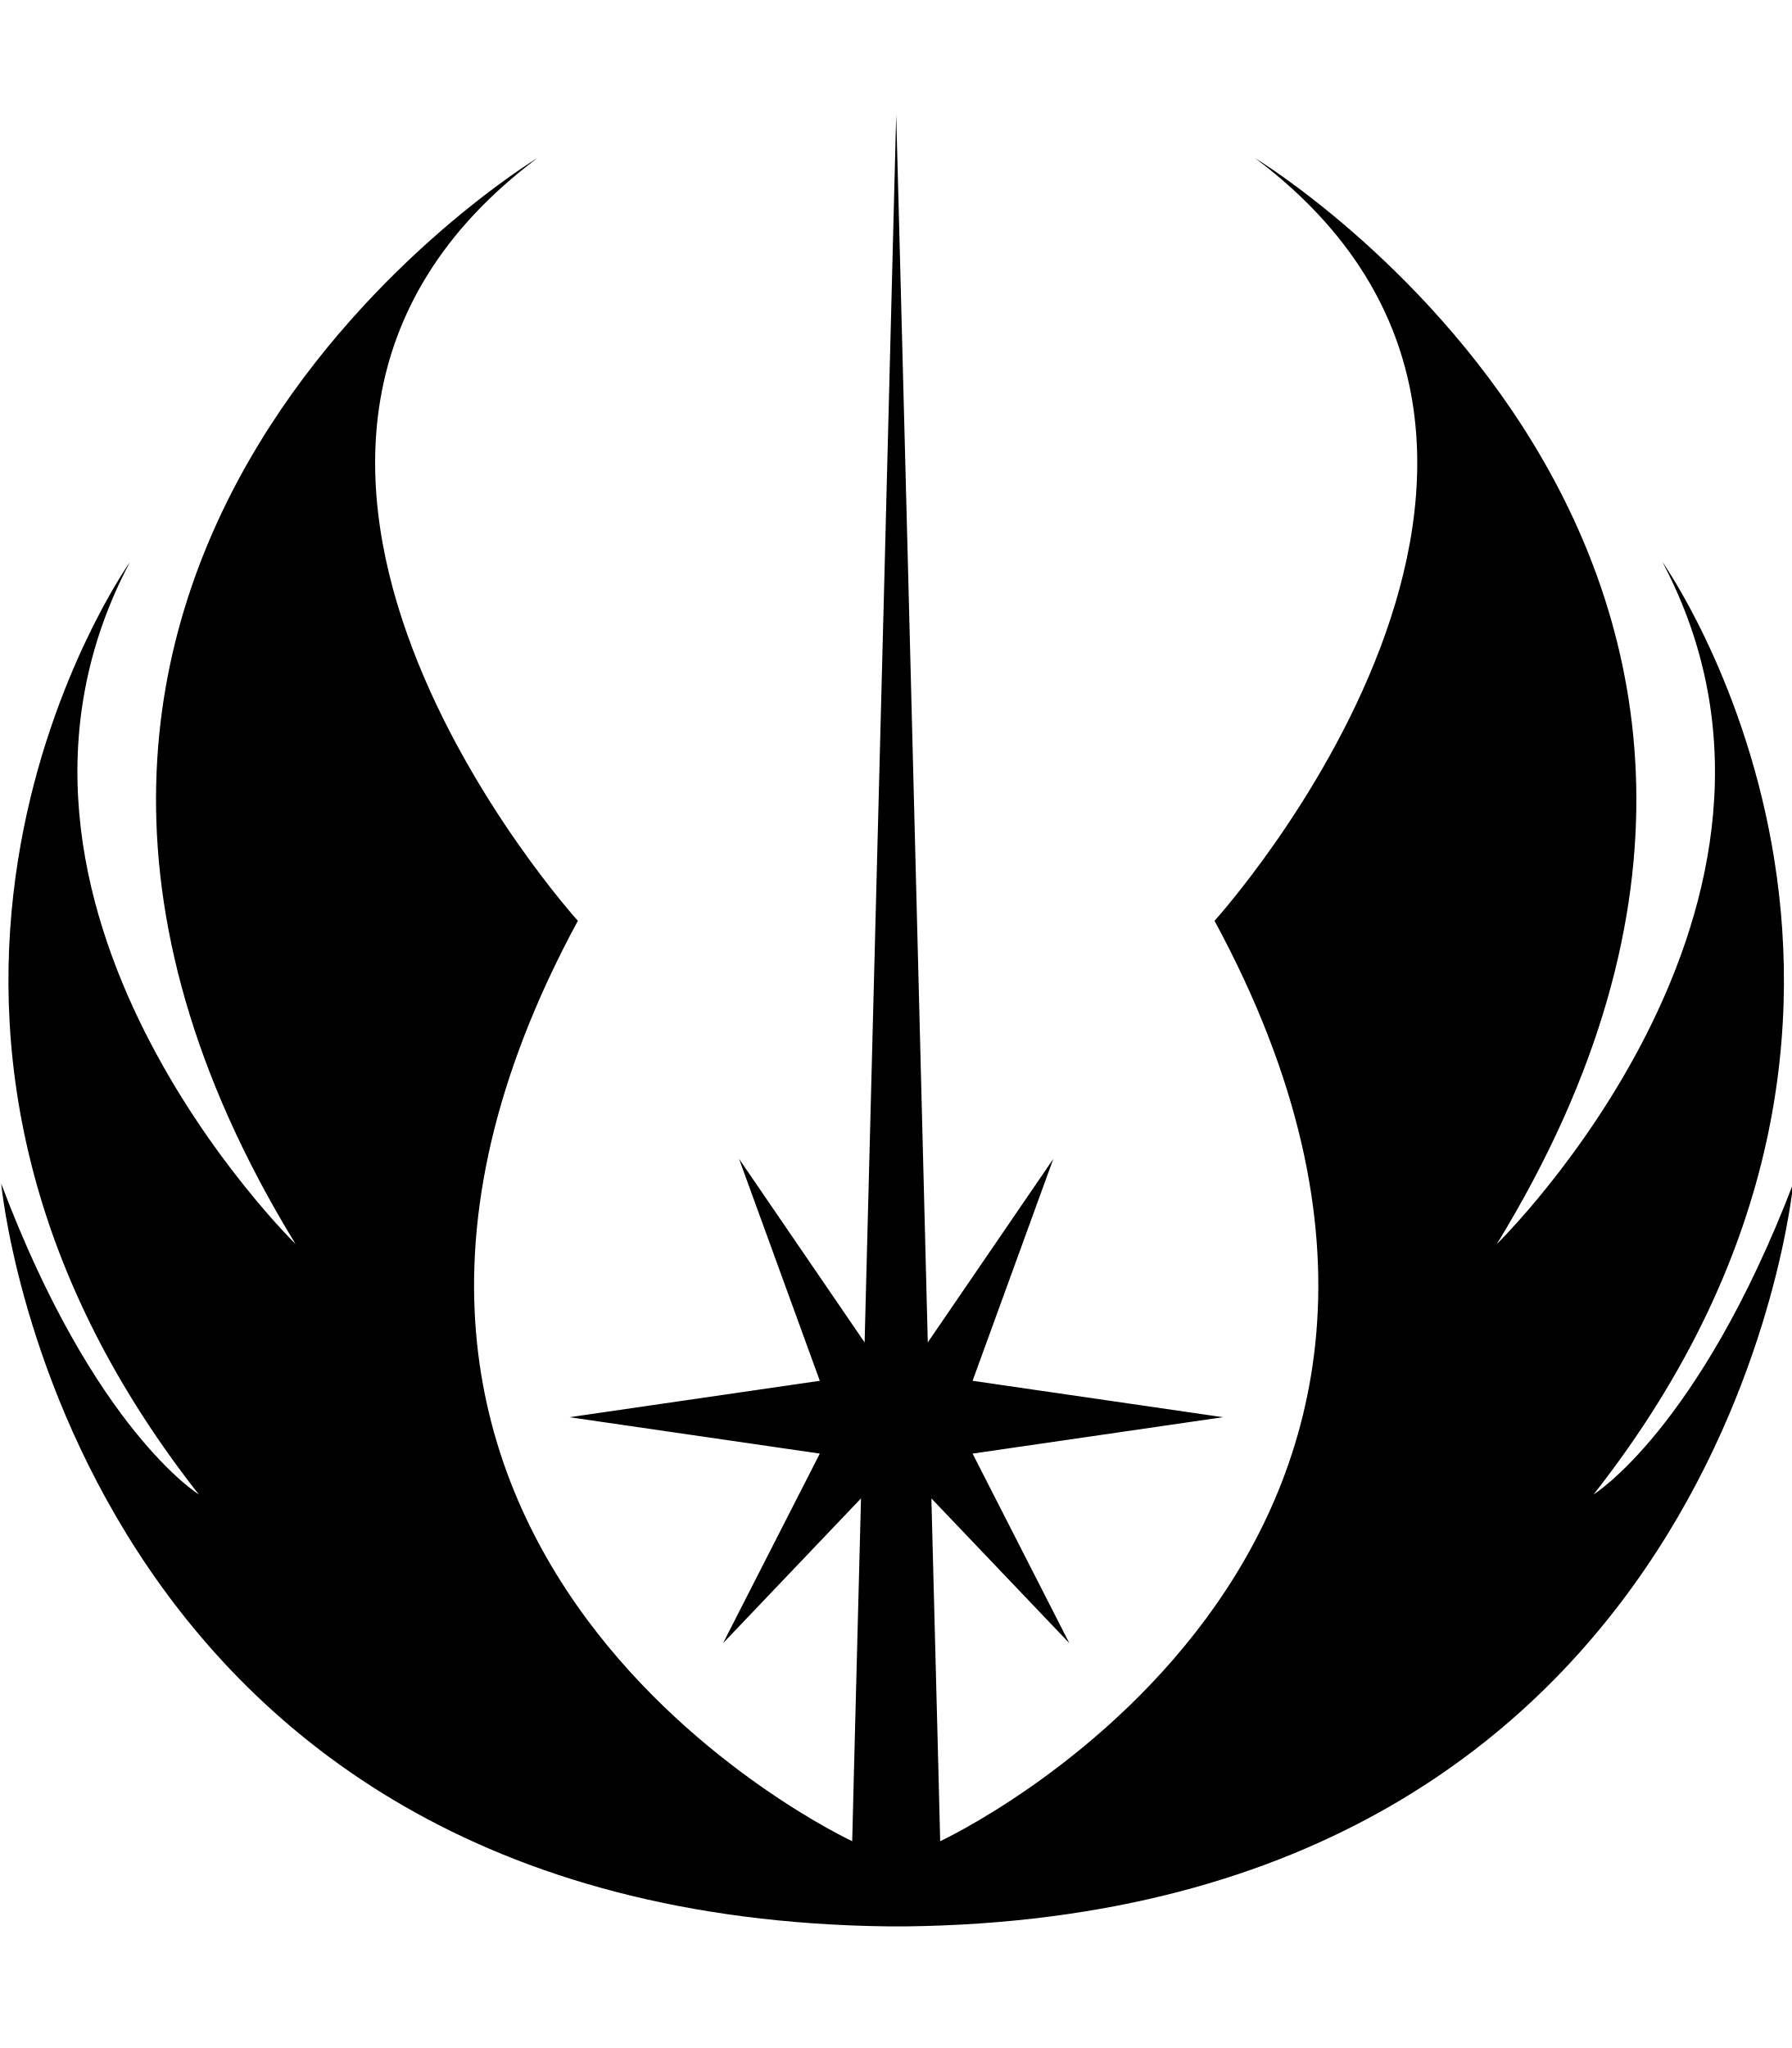
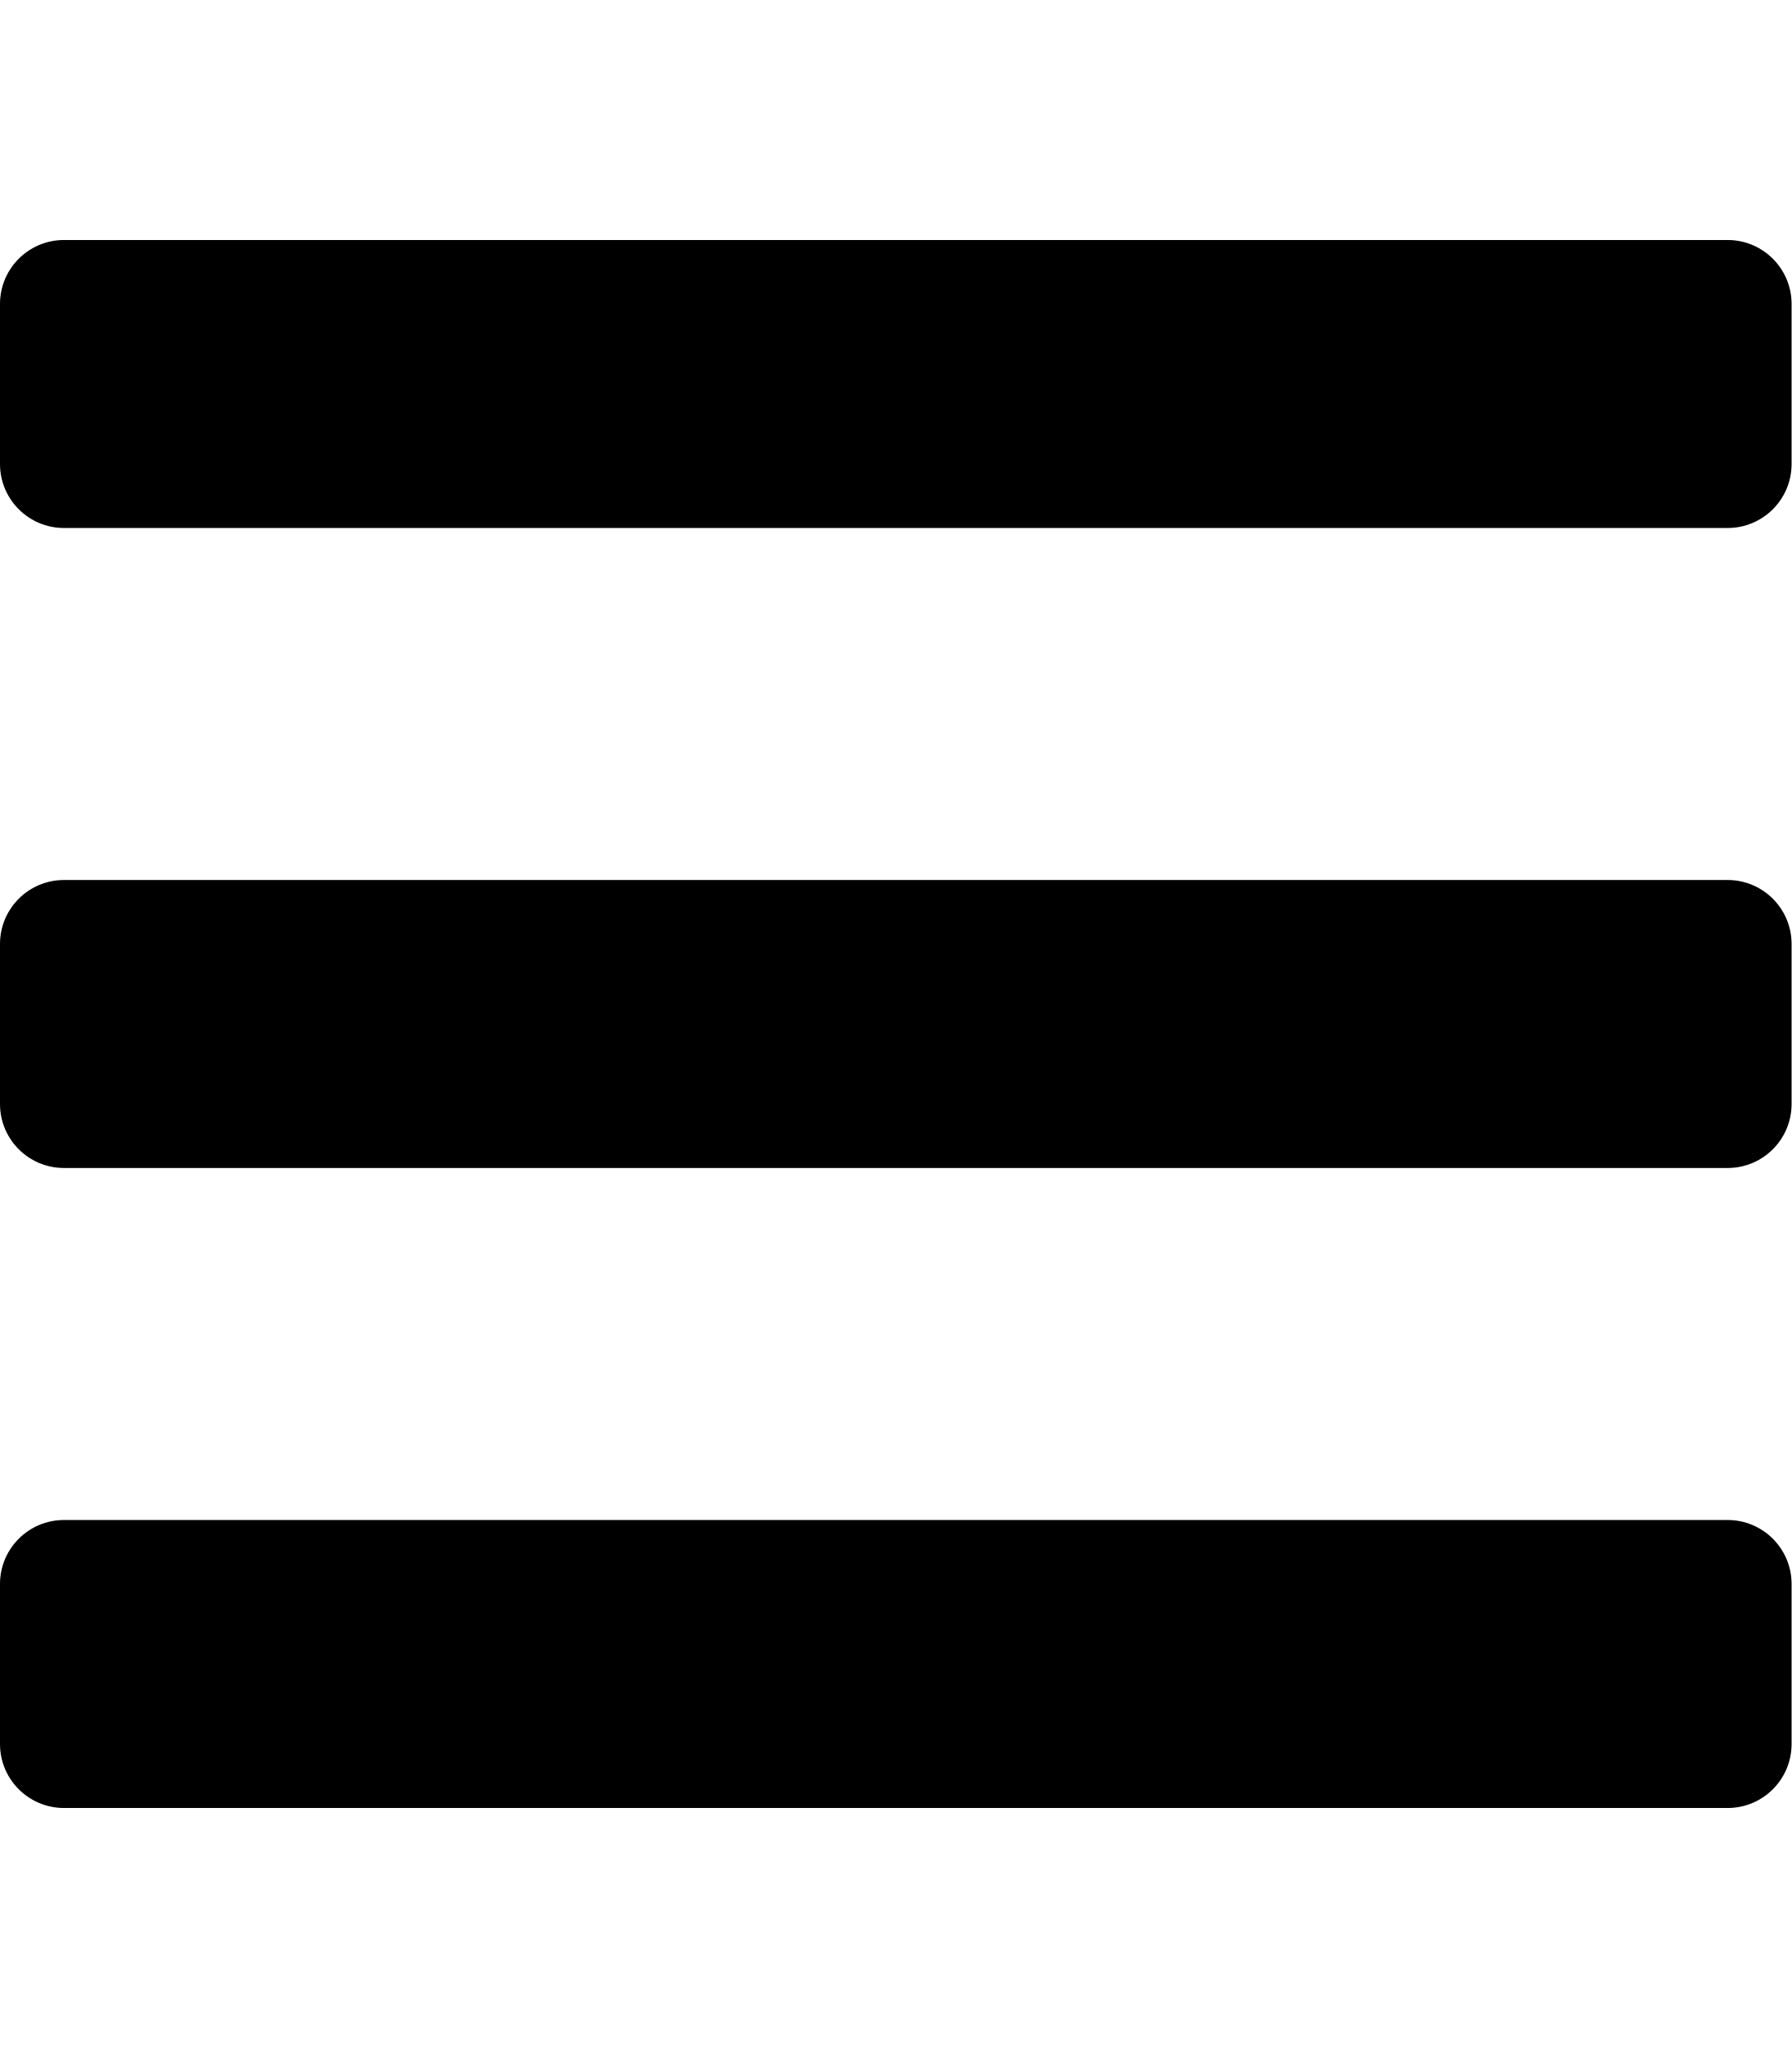
- <svg xmlns="http://www.w3.org/2000/svg" aria-hidden="true" focusable="false" data-prefix="fab" data-icon="jedi-order" class="svg-inline--fa fa-jedi-order fa-w-14" role="img" viewBox="0 0 448 512">
-   <path fill="currentColor" d="M398.5 373.6c95.9-122.1 17.2-233.1 17.2-233.1 45.4 85.8-41.4 170.5-41.4 170.5 105-171.5-60.5-271.5-60.5-271.5 96.9 72.7-10.1 190.7-10.1 190.7 85.8 158.4-68.6 230.1-68.6 230.1s-.4-16.9-2.2-85.7c4.3 4.5 34.5 36.2 34.5 36.2l-24.2-47.4 62.6-9.1-62.6-9.1 20.2-55.5-31.4 45.9c-2.2-87.7-7.8-305.1-7.9-306.9v-2.4 1-1 2.4c0 1-5.6 219-7.9 306.9l-31.4-45.9 20.2 55.5-62.6 9.1 62.6 9.1-24.2 47.4 34.5-36.2c-1.8 68.8-2.2 85.7-2.2 85.7s-154.4-71.7-68.6-230.1c0 0-107-118.1-10.1-190.7 0 0-165.5 99.9-60.5 271.5 0 0-86.8-84.8-41.4-170.5 0 0-78.7 111 17.2 233.1 0 0-26.2-16.1-49.4-77.7 0 0 16.9 183.3 222 185.7h4.1c205-2.4 222-185.7 222-185.7-23.6 61.5-49.9 77.7-49.9 77.7z" />
+ <svg xmlns="http://www.w3.org/2000/svg" aria-hidden="true" focusable="false" data-prefix="fas" data-icon="bars" class="svg-inline--fa fa-bars fa-w-14" role="img" viewBox="0 0 448 512">
+   <path fill="currentColor" d="M16 132h416c8.837 0 16-7.163 16-16V76c0-8.837-7.163-16-16-16H16C7.163 60 0 67.163 0 76v40c0 8.837 7.163 16 16 16zm0 160h416c8.837 0 16-7.163 16-16v-40c0-8.837-7.163-16-16-16H16c-8.837 0-16 7.163-16 16v40c0 8.837 7.163 16 16 16zm0 160h416c8.837 0 16-7.163 16-16v-40c0-8.837-7.163-16-16-16H16c-8.837 0-16 7.163-16 16v40c0 8.837 7.163 16 16 16z" />
</svg>
